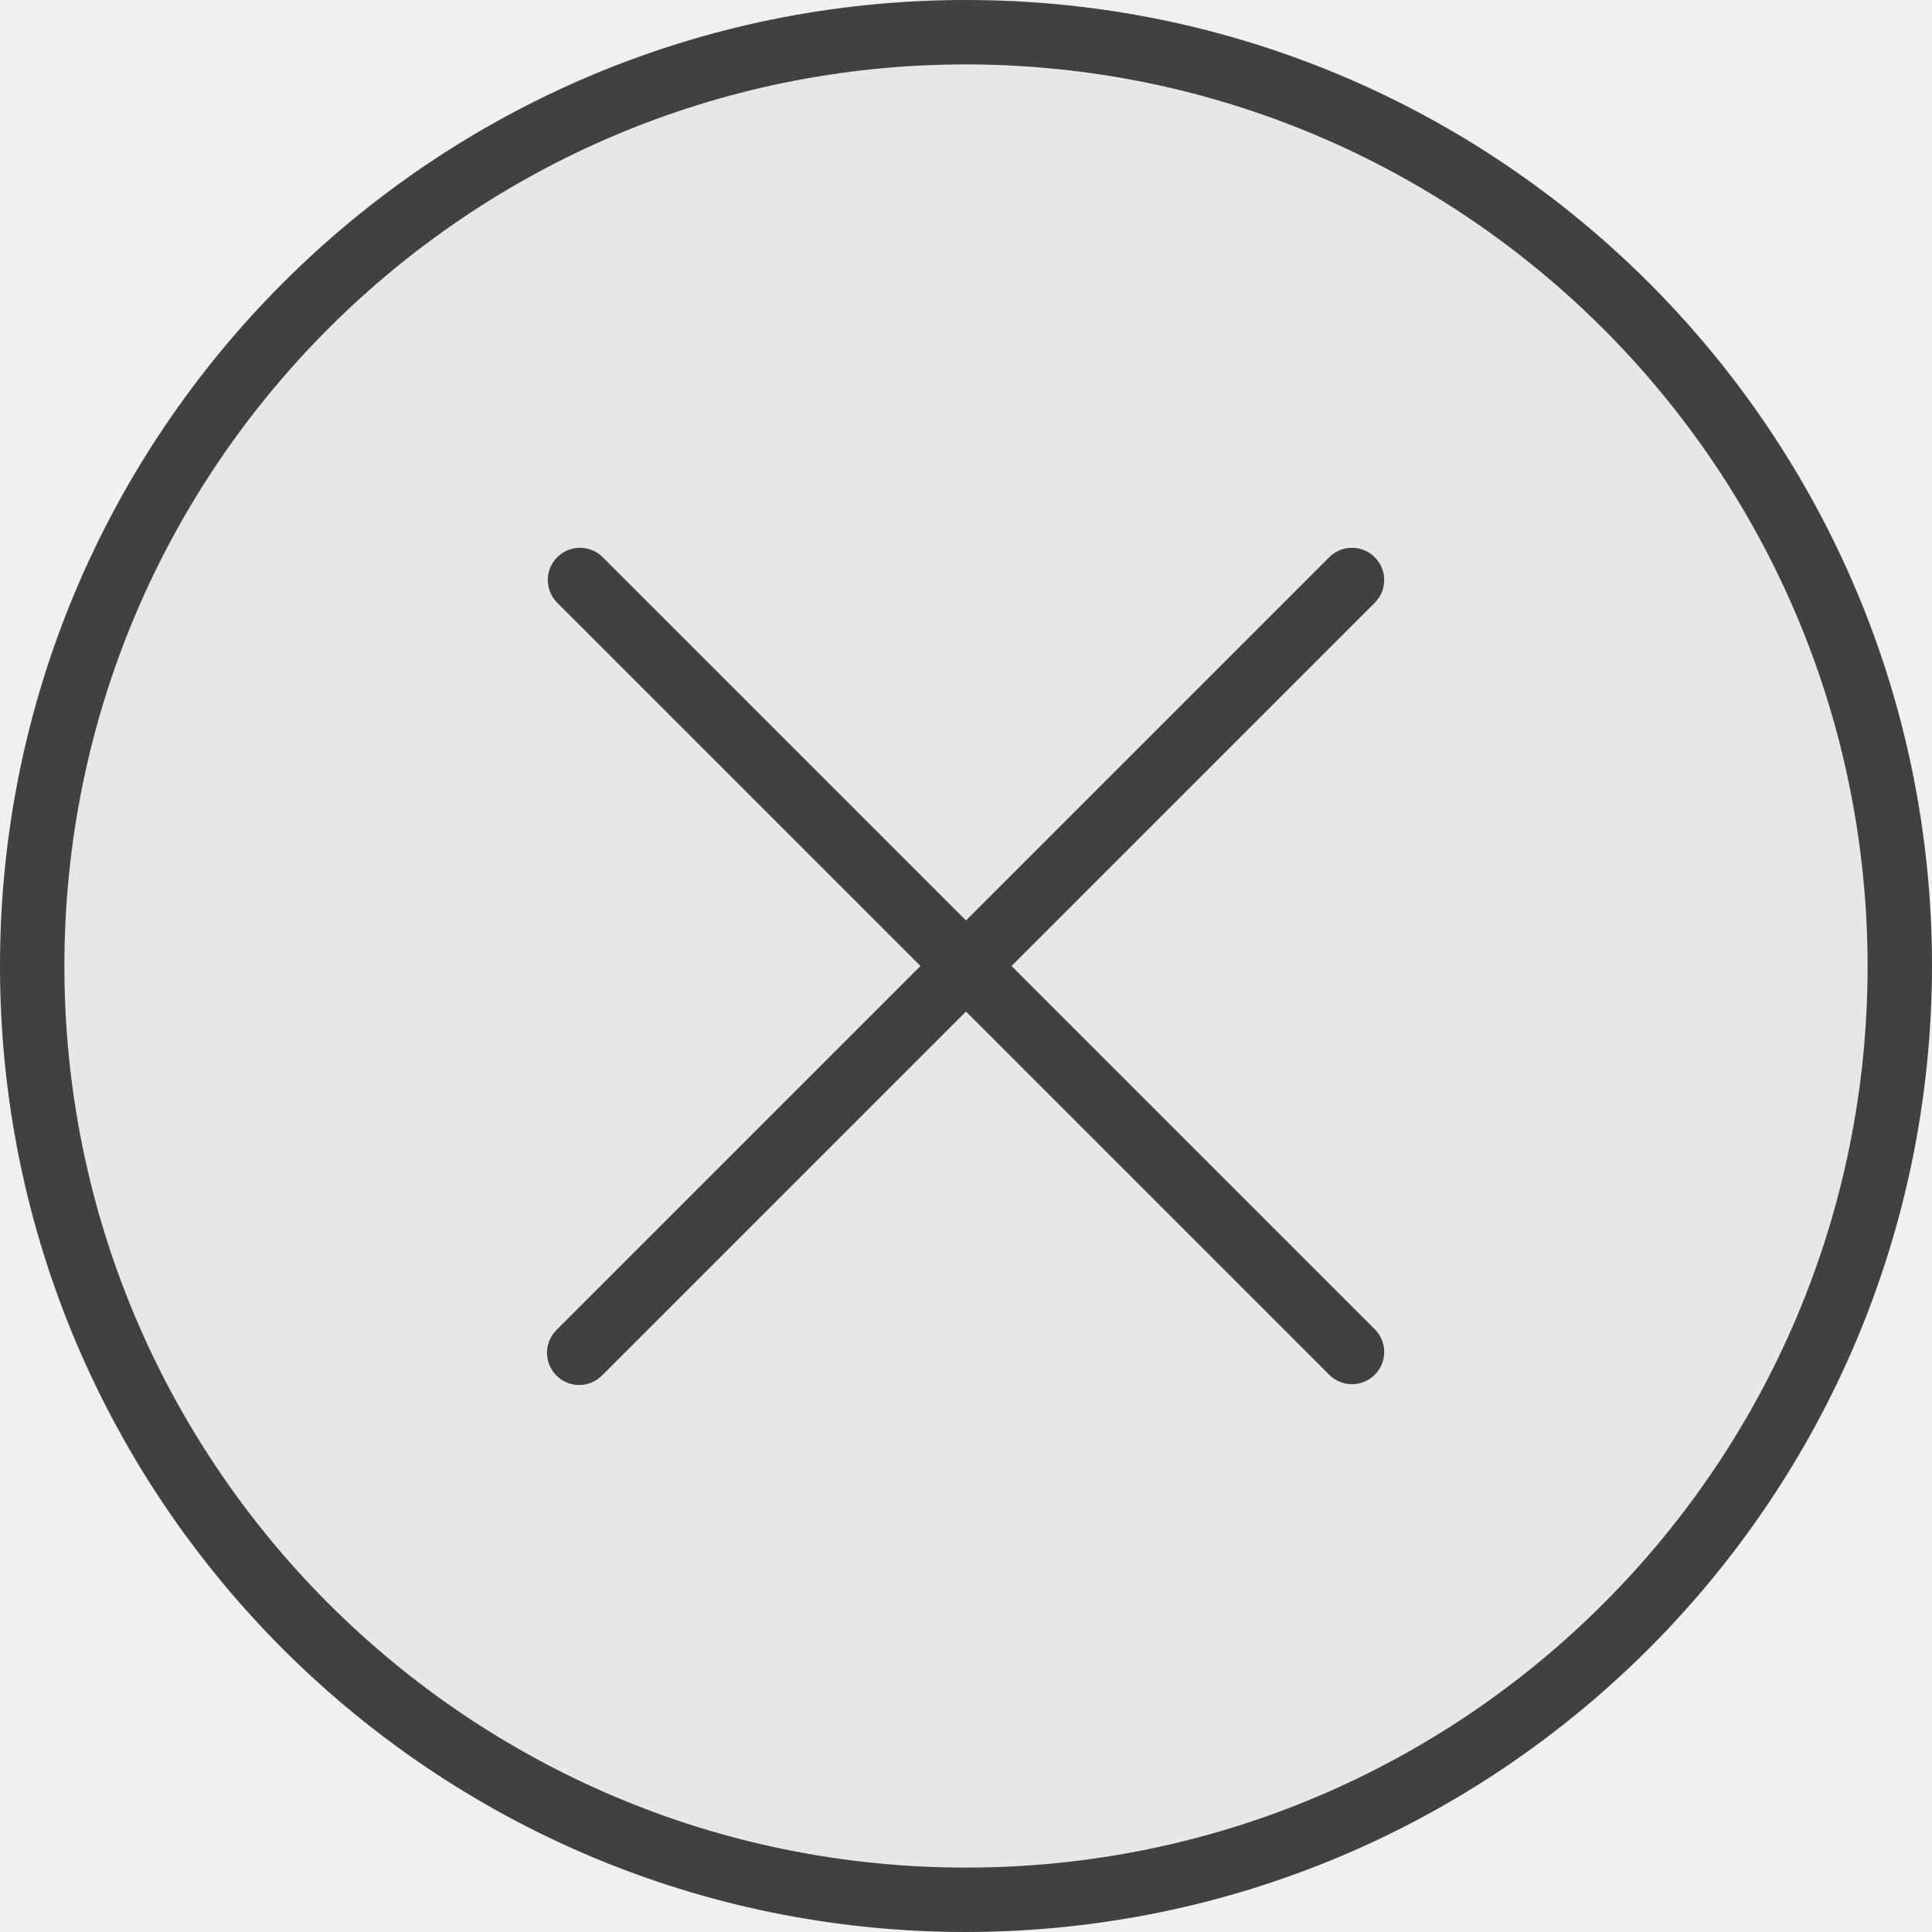
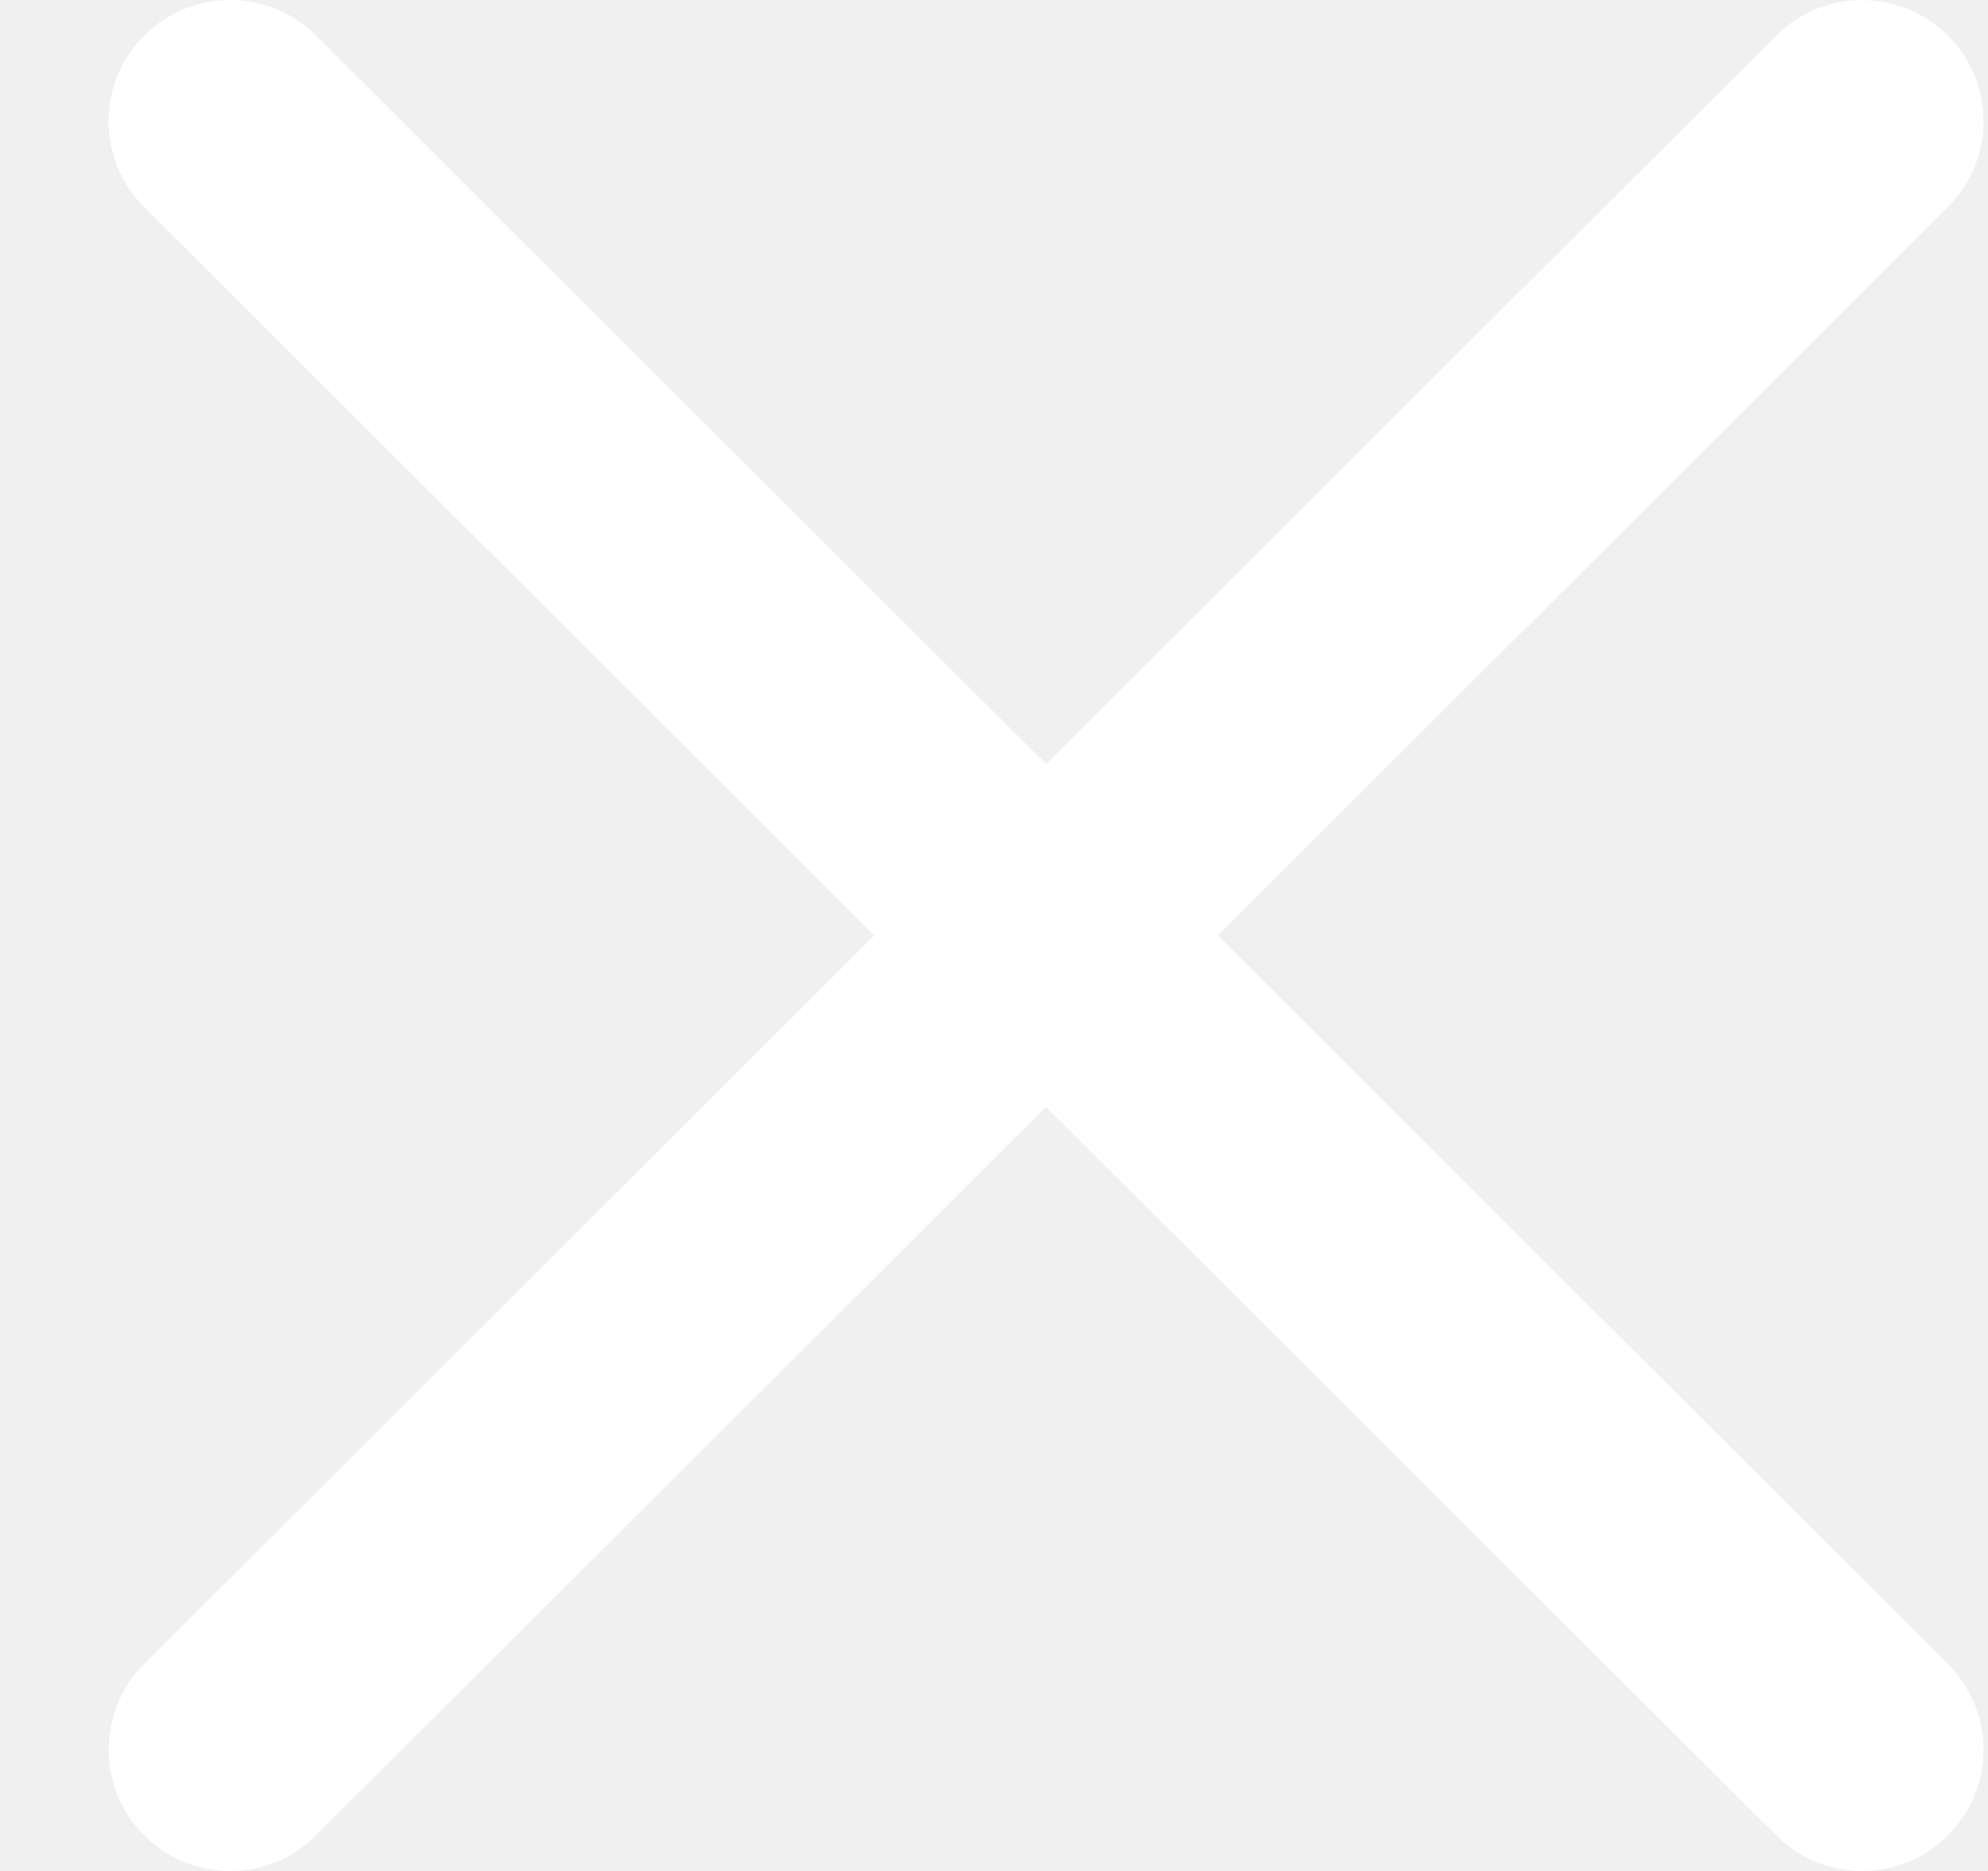
- <svg xmlns="http://www.w3.org/2000/svg" version="1.1" id="Capa_1" x="0px" y="0px" viewBox="0 0 480 480" style="enable-background:new 0 0 480 480;" xml:space="preserve">
-   <path style="fill:#E6E7E8;" d="M240,8C111.87,8,8,111.87,8,240s103.87,232,232,232s232-103.87,232-232S368.13,8,240,8z M336,336  l-96-96l-96,96l96-96l-96-96l96,96l96-96l-96,96L336,336z" />
-   <g>
-     <path style="fill:#414042;" d="M240,480C107.452,480,0,372.548,0,240S107.452,0,240,0s240,107.452,240,240   C479.85,372.486,372.486,479.85,240,480z M240,16C116.288,16,16,116.288,16,240s100.288,224,224,224s224-100.288,224-224   C463.859,116.347,363.653,16.141,240,16z" />
-     <path style="fill:#414042;" d="M251.312,240l90.344-90.344c3.069-3.178,2.982-8.243-0.196-11.312c-3.1-2.994-8.015-2.994-11.116,0   L240,228.688l-90.344-90.344c-3.178-3.069-8.243-2.981-11.312,0.197c-2.994,3.1-2.994,8.015,0,11.115L228.688,240l-90.344,90.344   c-3.178,3.069-3.266,8.134-0.196,11.312c3.069,3.178,8.134,3.266,11.312,0.196c0.067-0.064,0.132-0.13,0.196-0.196L240,251.312   l90.344,90.344c3.178,3.07,8.242,2.982,11.312-0.196c2.995-3.1,2.995-8.016,0-11.116L251.312,240z" />
-   </g>
-   <g>
- </g>
-   <g>
- </g>
-   <g>
- </g>
-   <g>
- </g>
-   <g>
- </g>
-   <g>
- </g>
-   <g>
- </g>
-   <g>
- </g>
-   <g>
- </g>
-   <g>
- </g>
-   <g>
- </g>
-   <g>
- </g>
-   <g>
- </g>
-   <g>
- </g>
-   <g>
- </g>
+ <svg xmlns="http://www.w3.org/2000/svg" width="17" height="16" fill="none">
+   <path d="m10.414 8 6.243-6.23a1.034 1.034 0 0 0 0-1.466 1.04 1.04 0 0 0-1.468 0l-6.244 6.23L2.702.304a1.04 1.04 0 0 0-1.469 0 1.034 1.034 0 0 0 0 1.466L7.477 8l-6.244 6.23a1.037 1.037 0 1 0 1.469 1.466l6.243-6.23 6.244 6.23a1.037 1.037 0 0 0 1.468 0 1.034 1.034 0 0 0 0-1.466L10.414 8z" fill="#fff" />
</svg>
